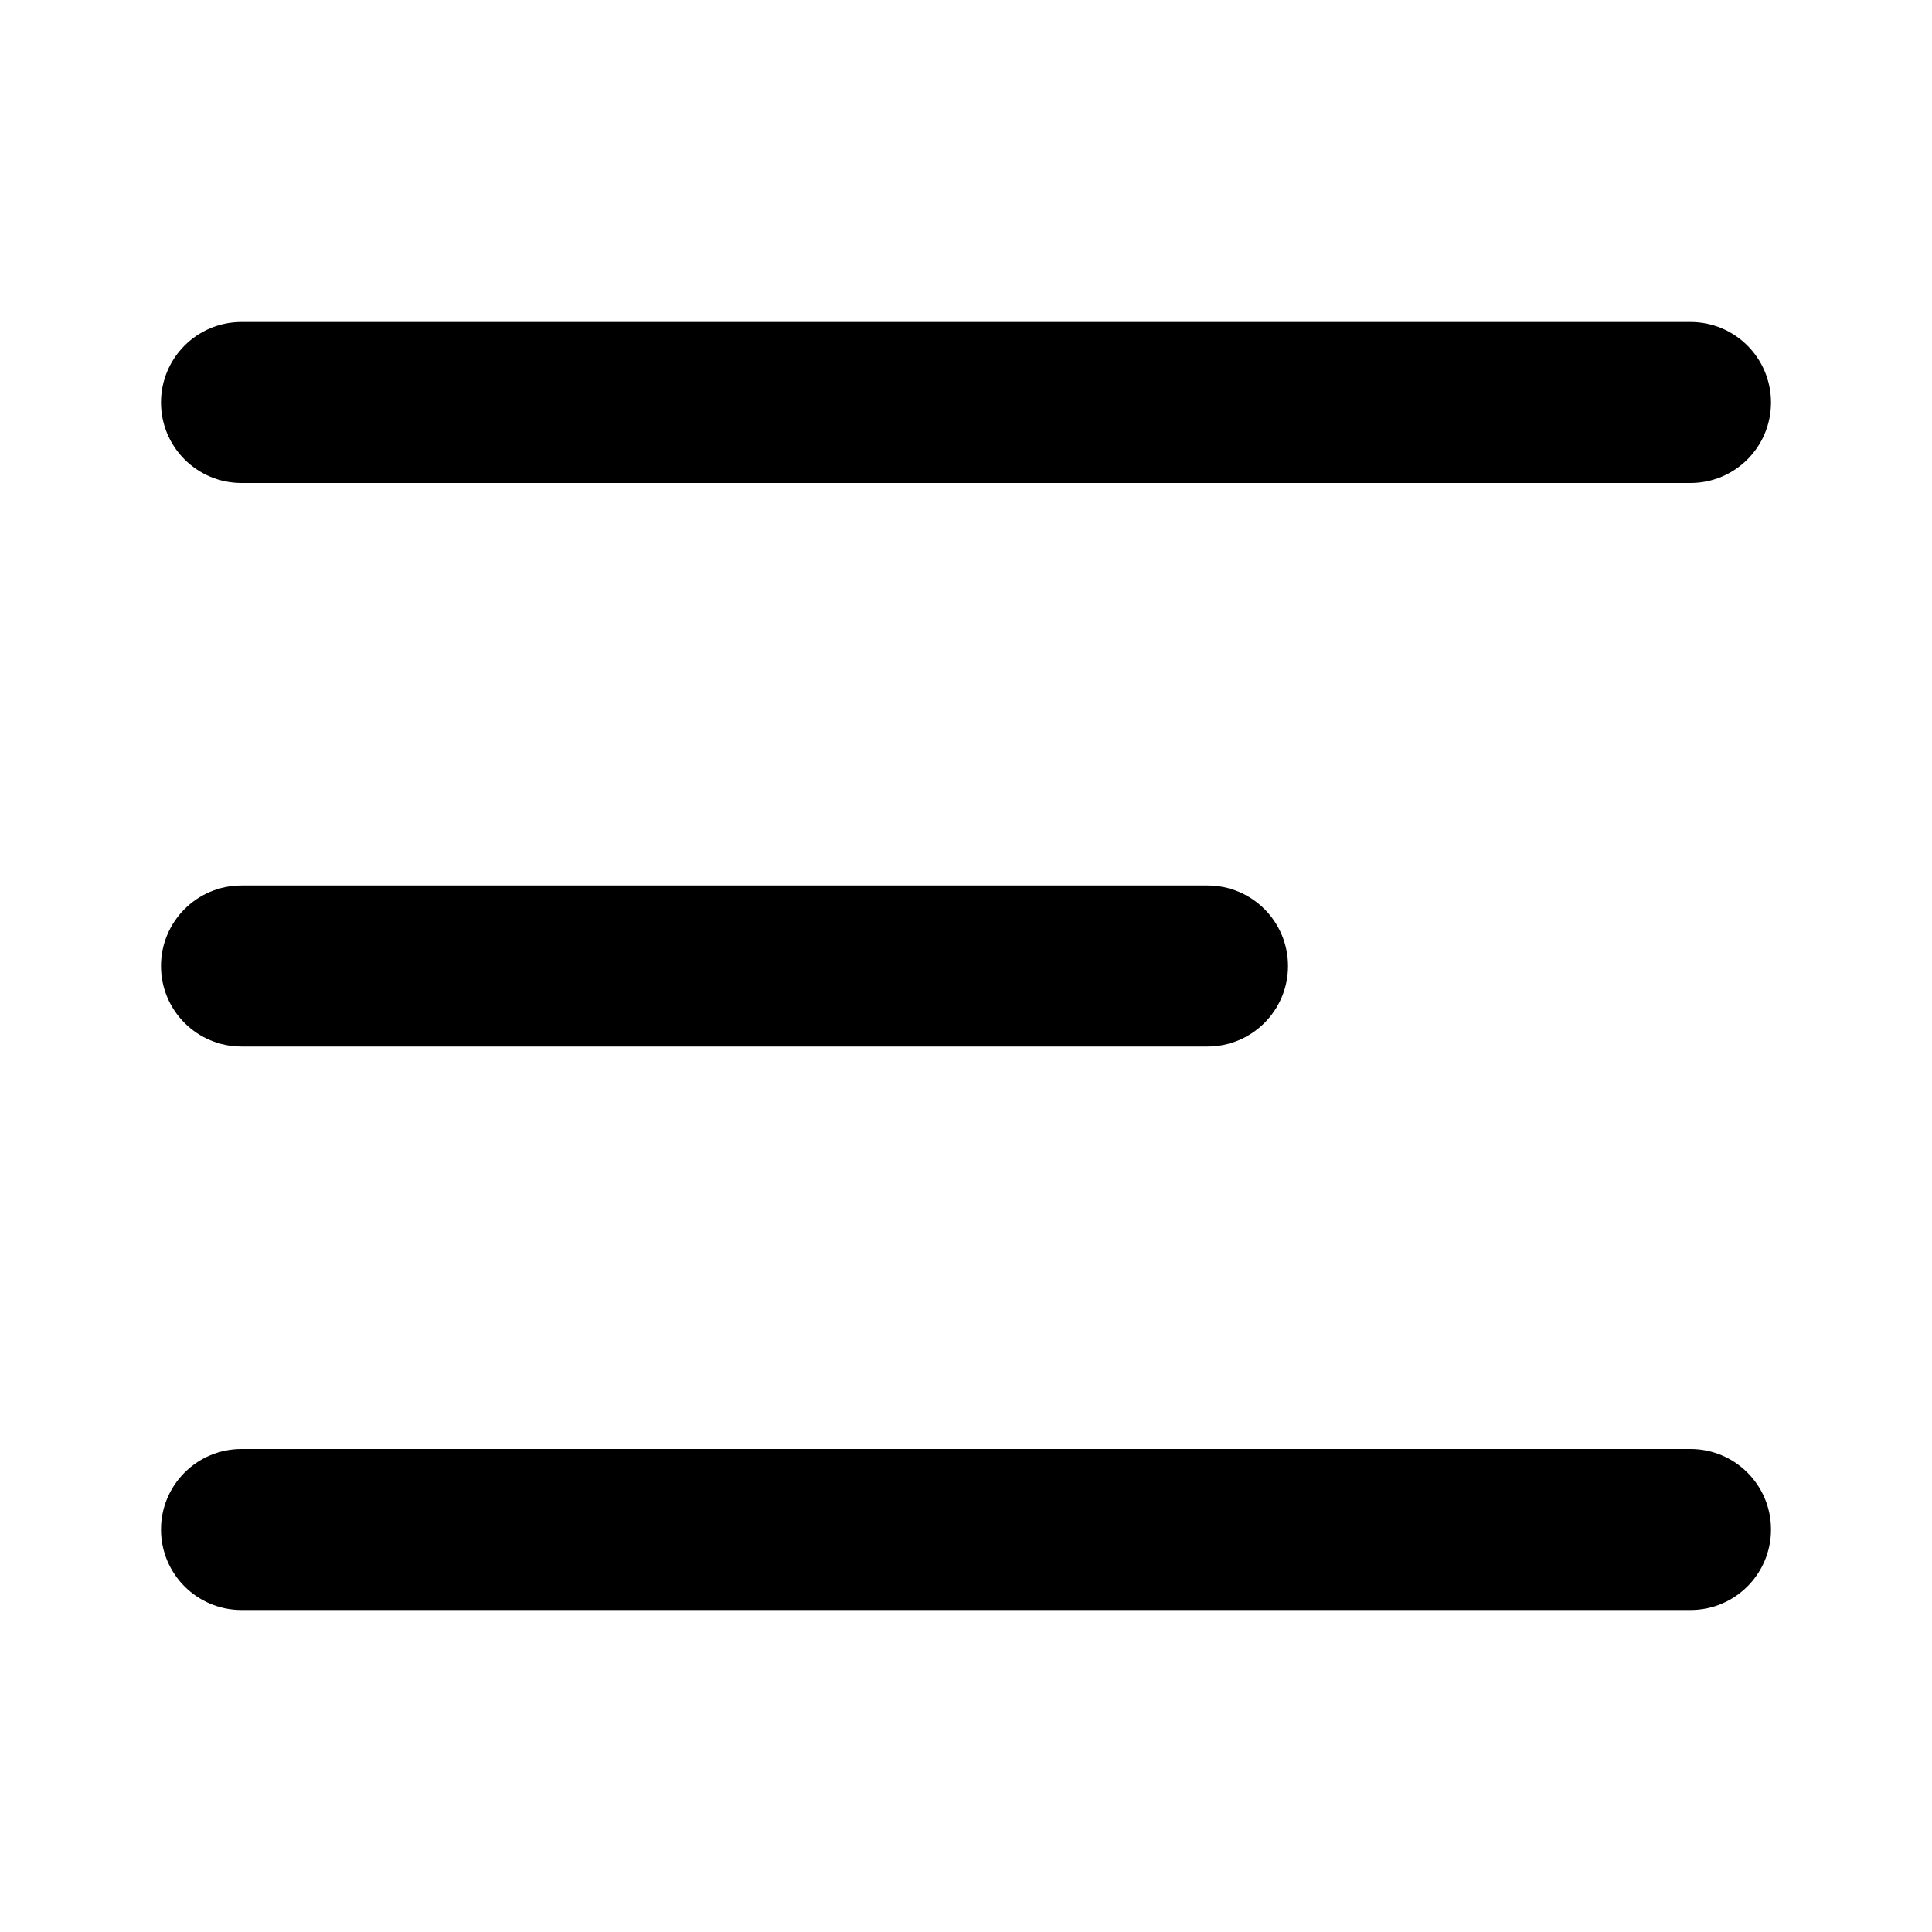
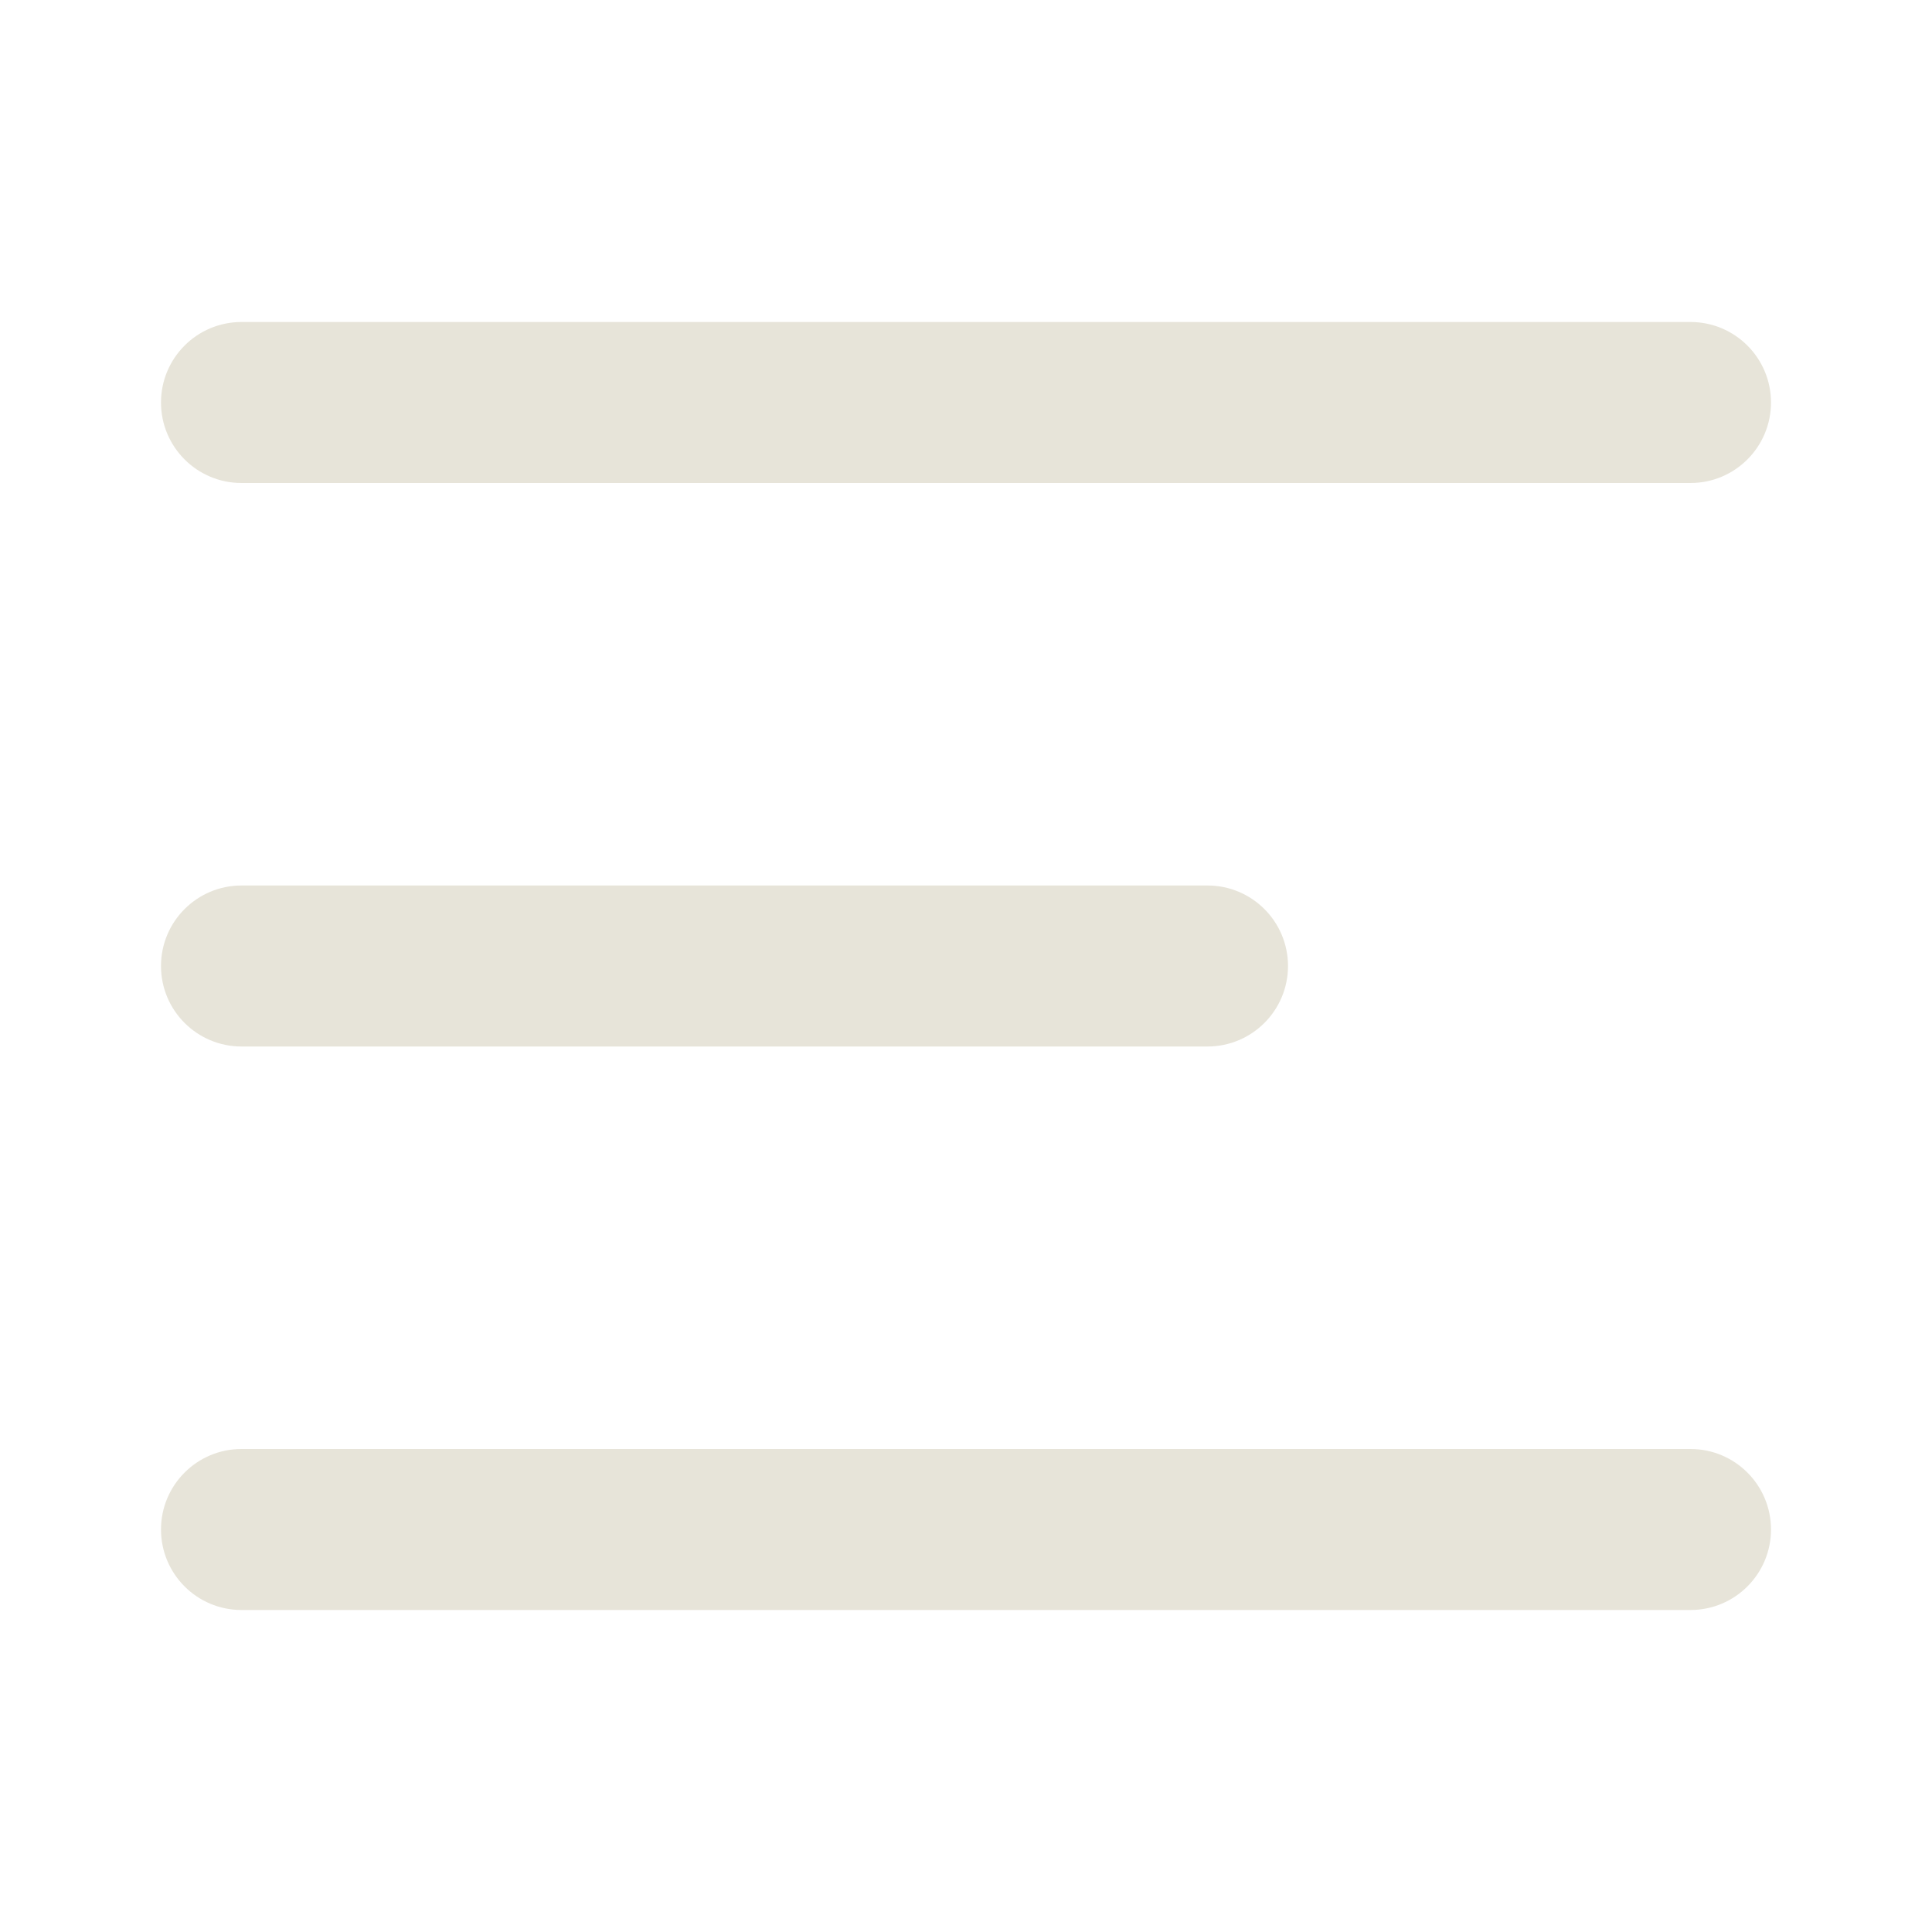
- <svg xmlns="http://www.w3.org/2000/svg" viewBox="0 0 24 24" width="24" height="24" fill="currentColor">
+ <svg xmlns="http://www.w3.org/2000/svg" viewBox="0 0 24 24" width="24" height="24" fill="#E7E4D9">
  <path d="M3 6h18a1 1 0 1 0 0-2H3a1 1 0 1 0 0 2zm0 7h12a1 1 0 1 0 0-2H3a1 1 0 1 0 0 2zm0 7h18a1 1 0 1 0 0-2H3a1 1 0 1 0 0 2z" />
</svg>
